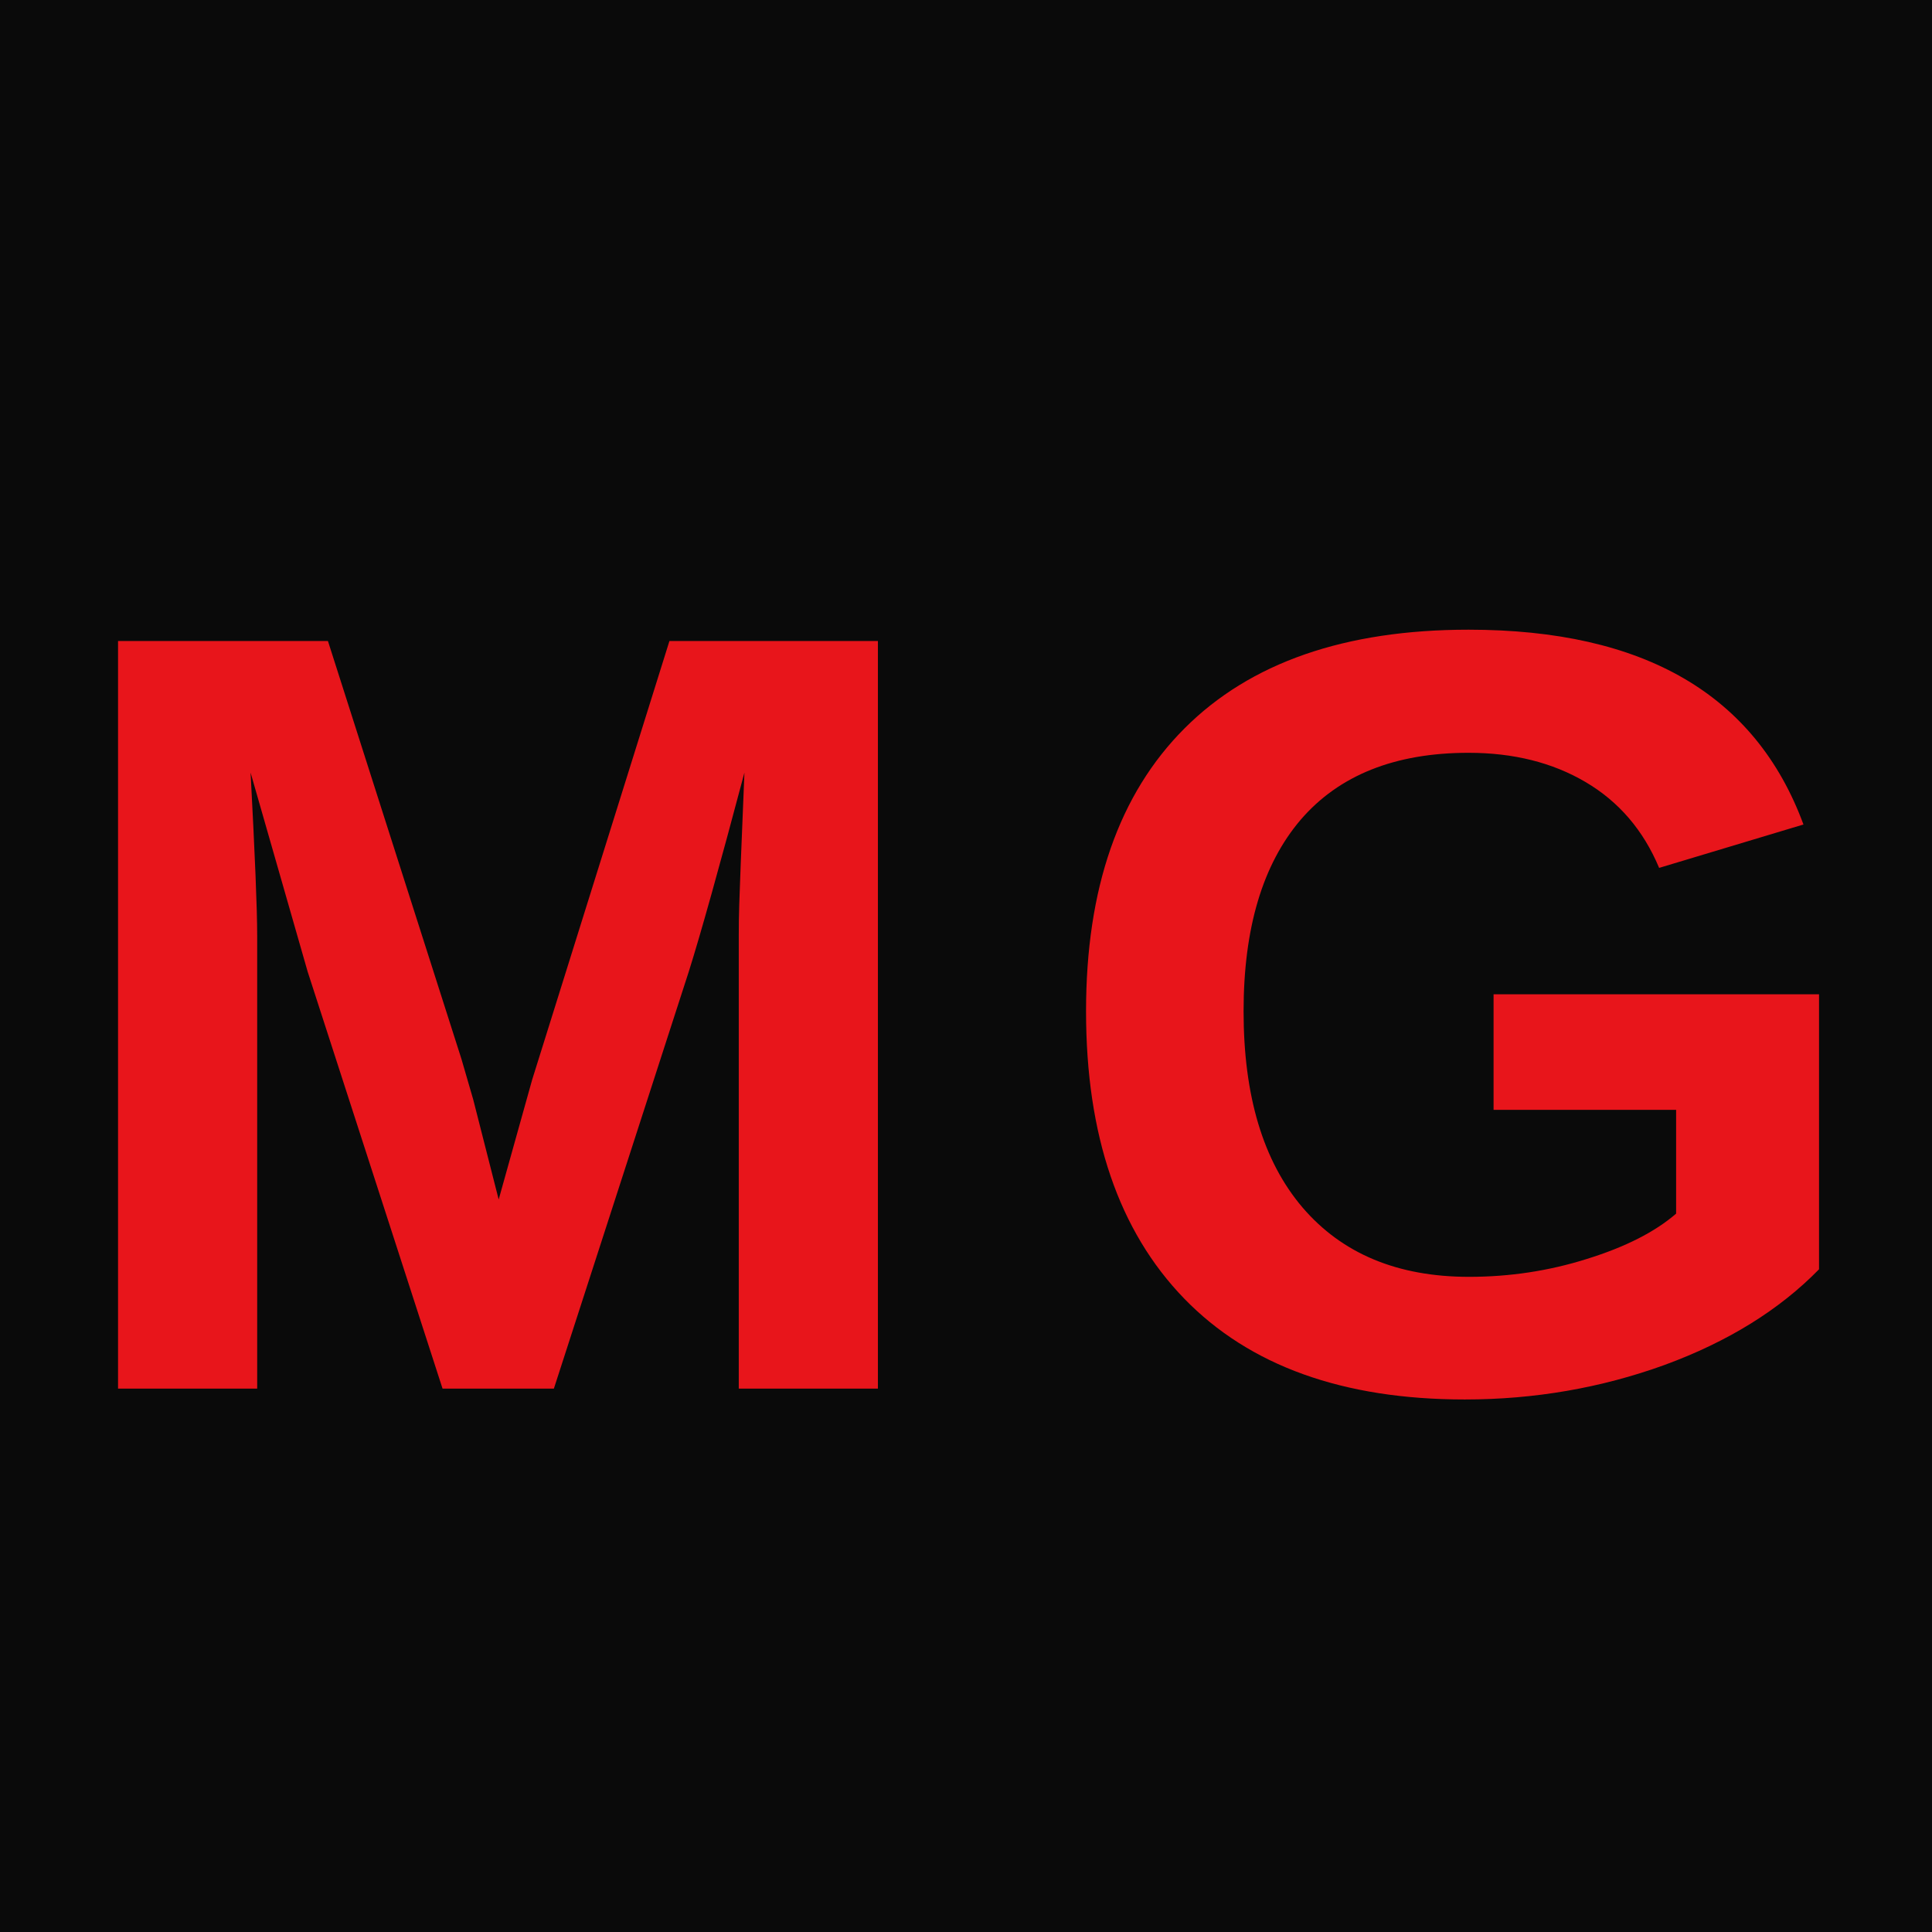
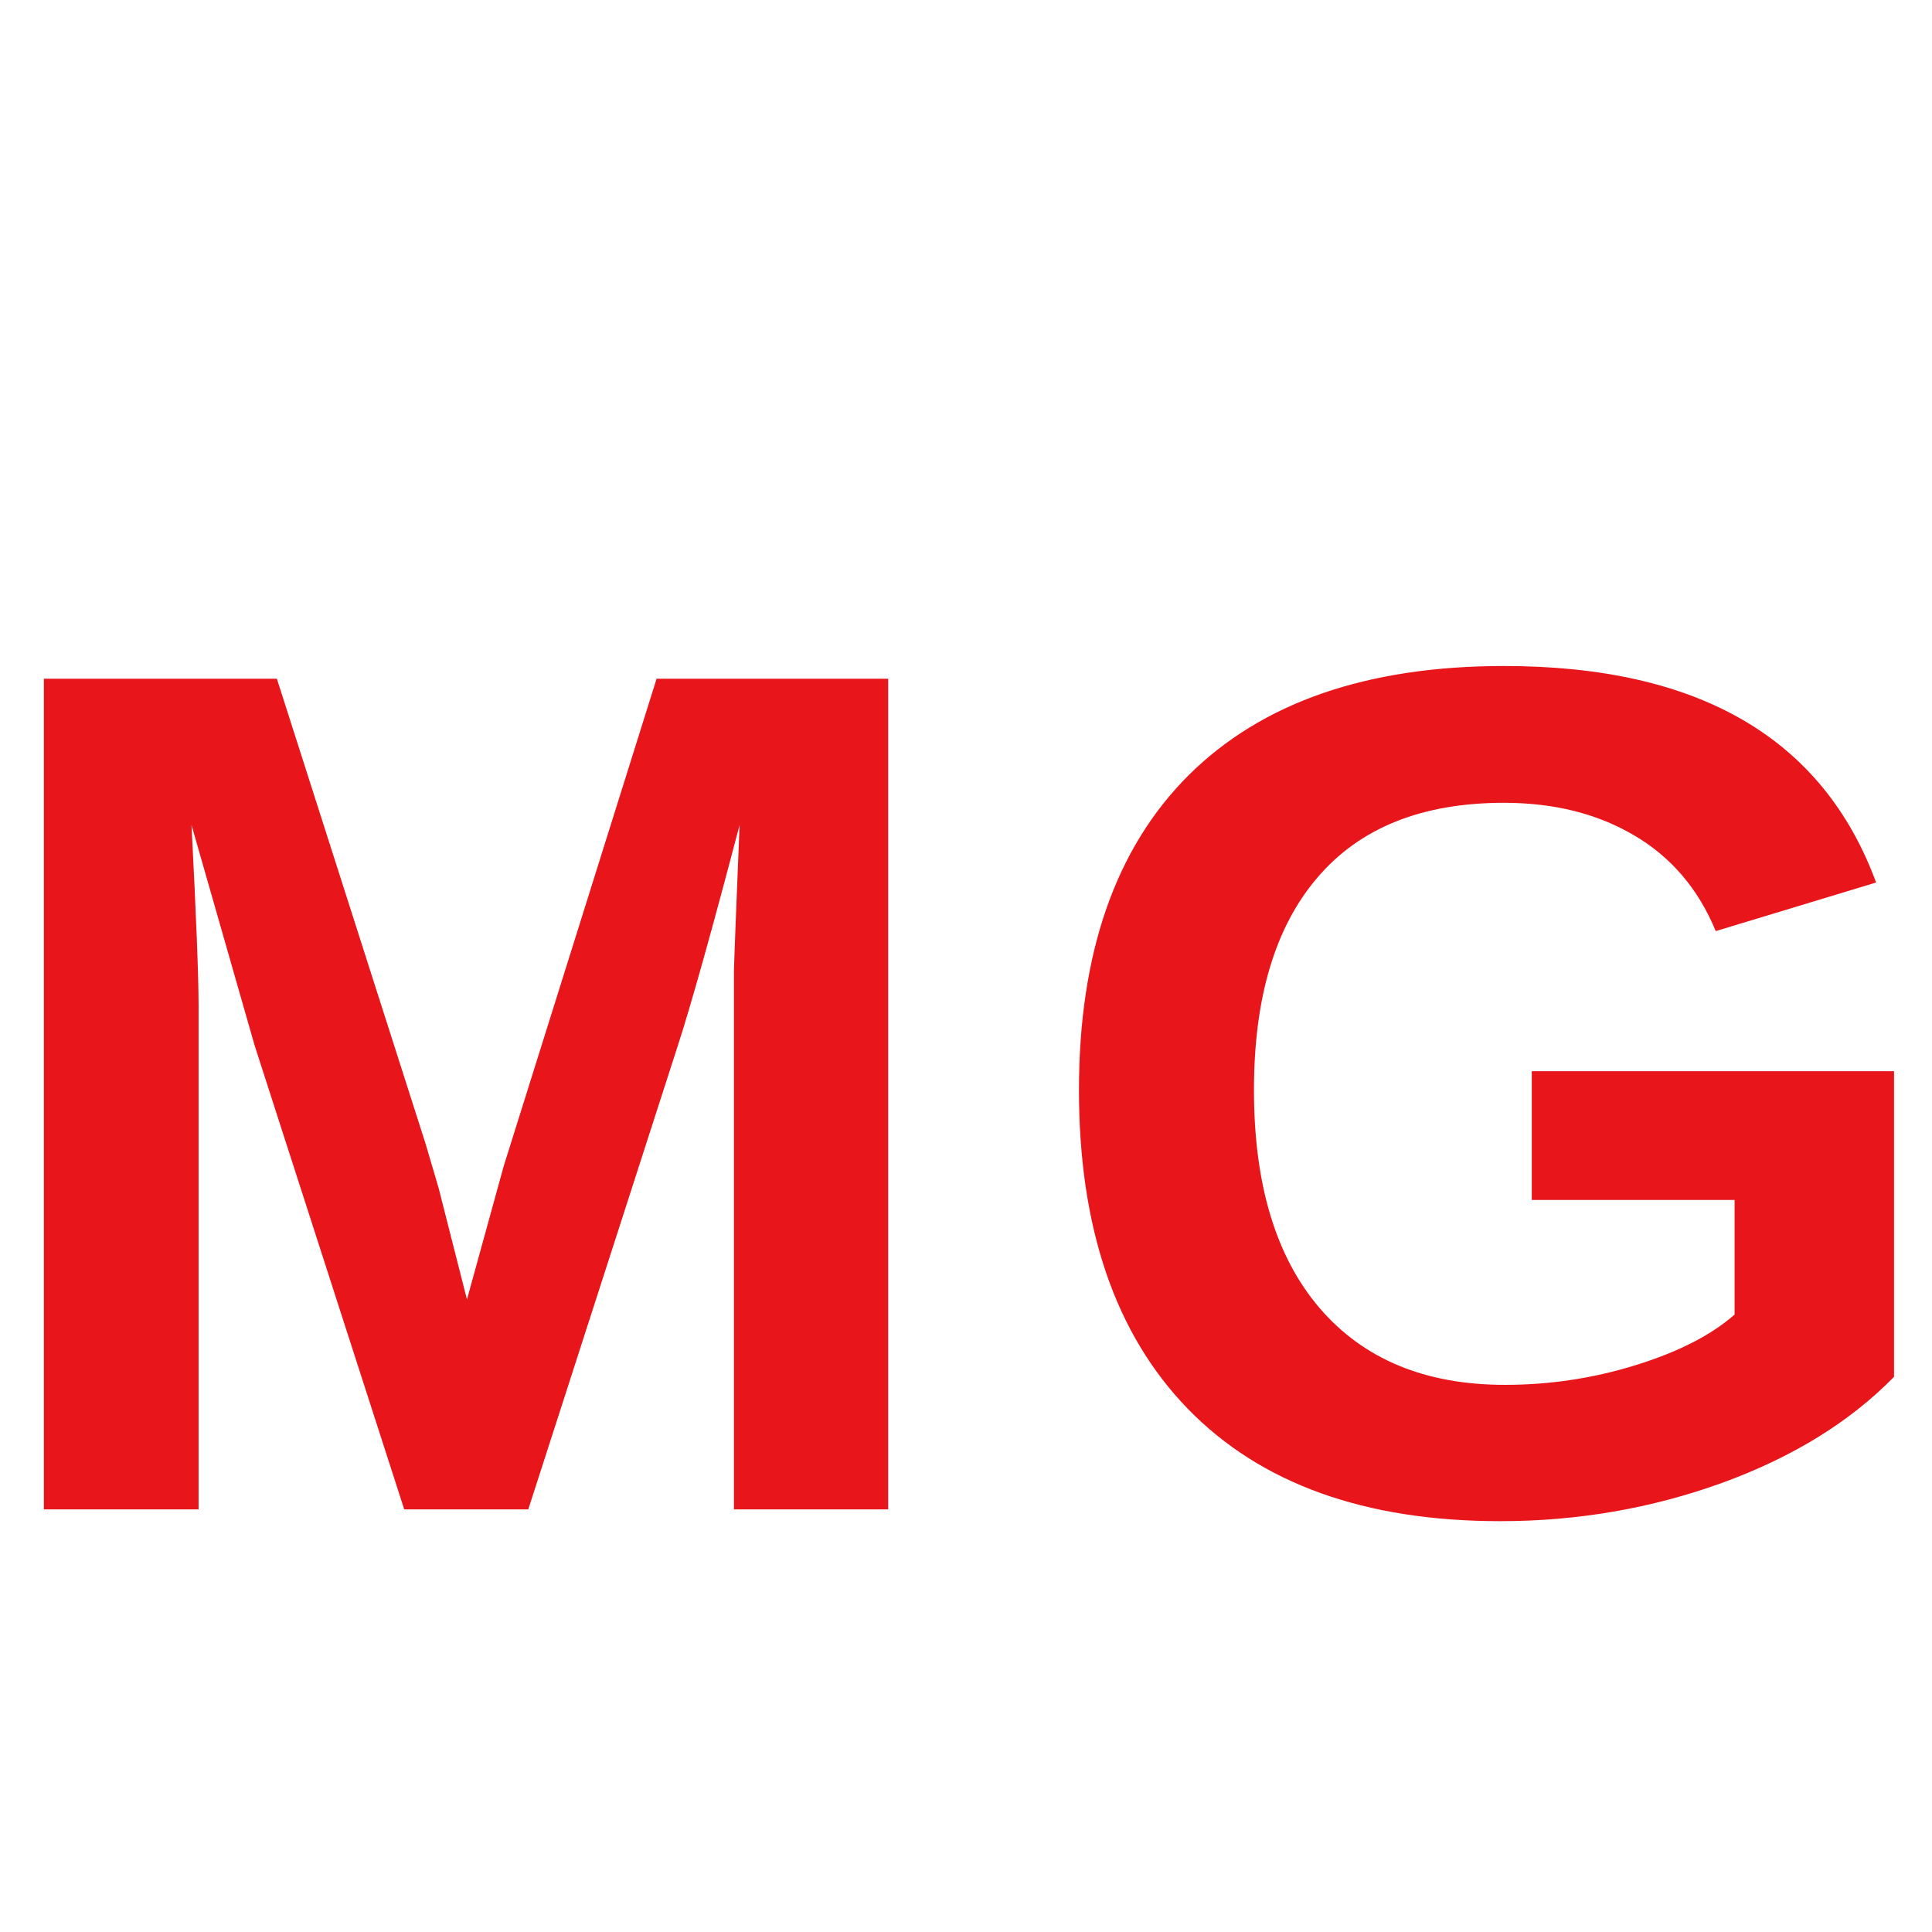
<svg xmlns="http://www.w3.org/2000/svg" viewBox="0 0 64 64">
-   <rect width="64" height="64" fill="#0A0A0A" />
-   <text x="32" y="46" font-family="Impact, 'Arial Narrow', Arial, sans-serif" font-size="36" font-weight="900" fill="#E8151B" text-anchor="middle" letter-spacing="3">MG</text>
+   <text x="32" y="50" font-family="Impact, 'Arial Narrow', Arial, sans-serif" font-size="40" font-weight="900" fill="#E8151B" text-anchor="middle" letter-spacing="2">MG</text>
</svg>
